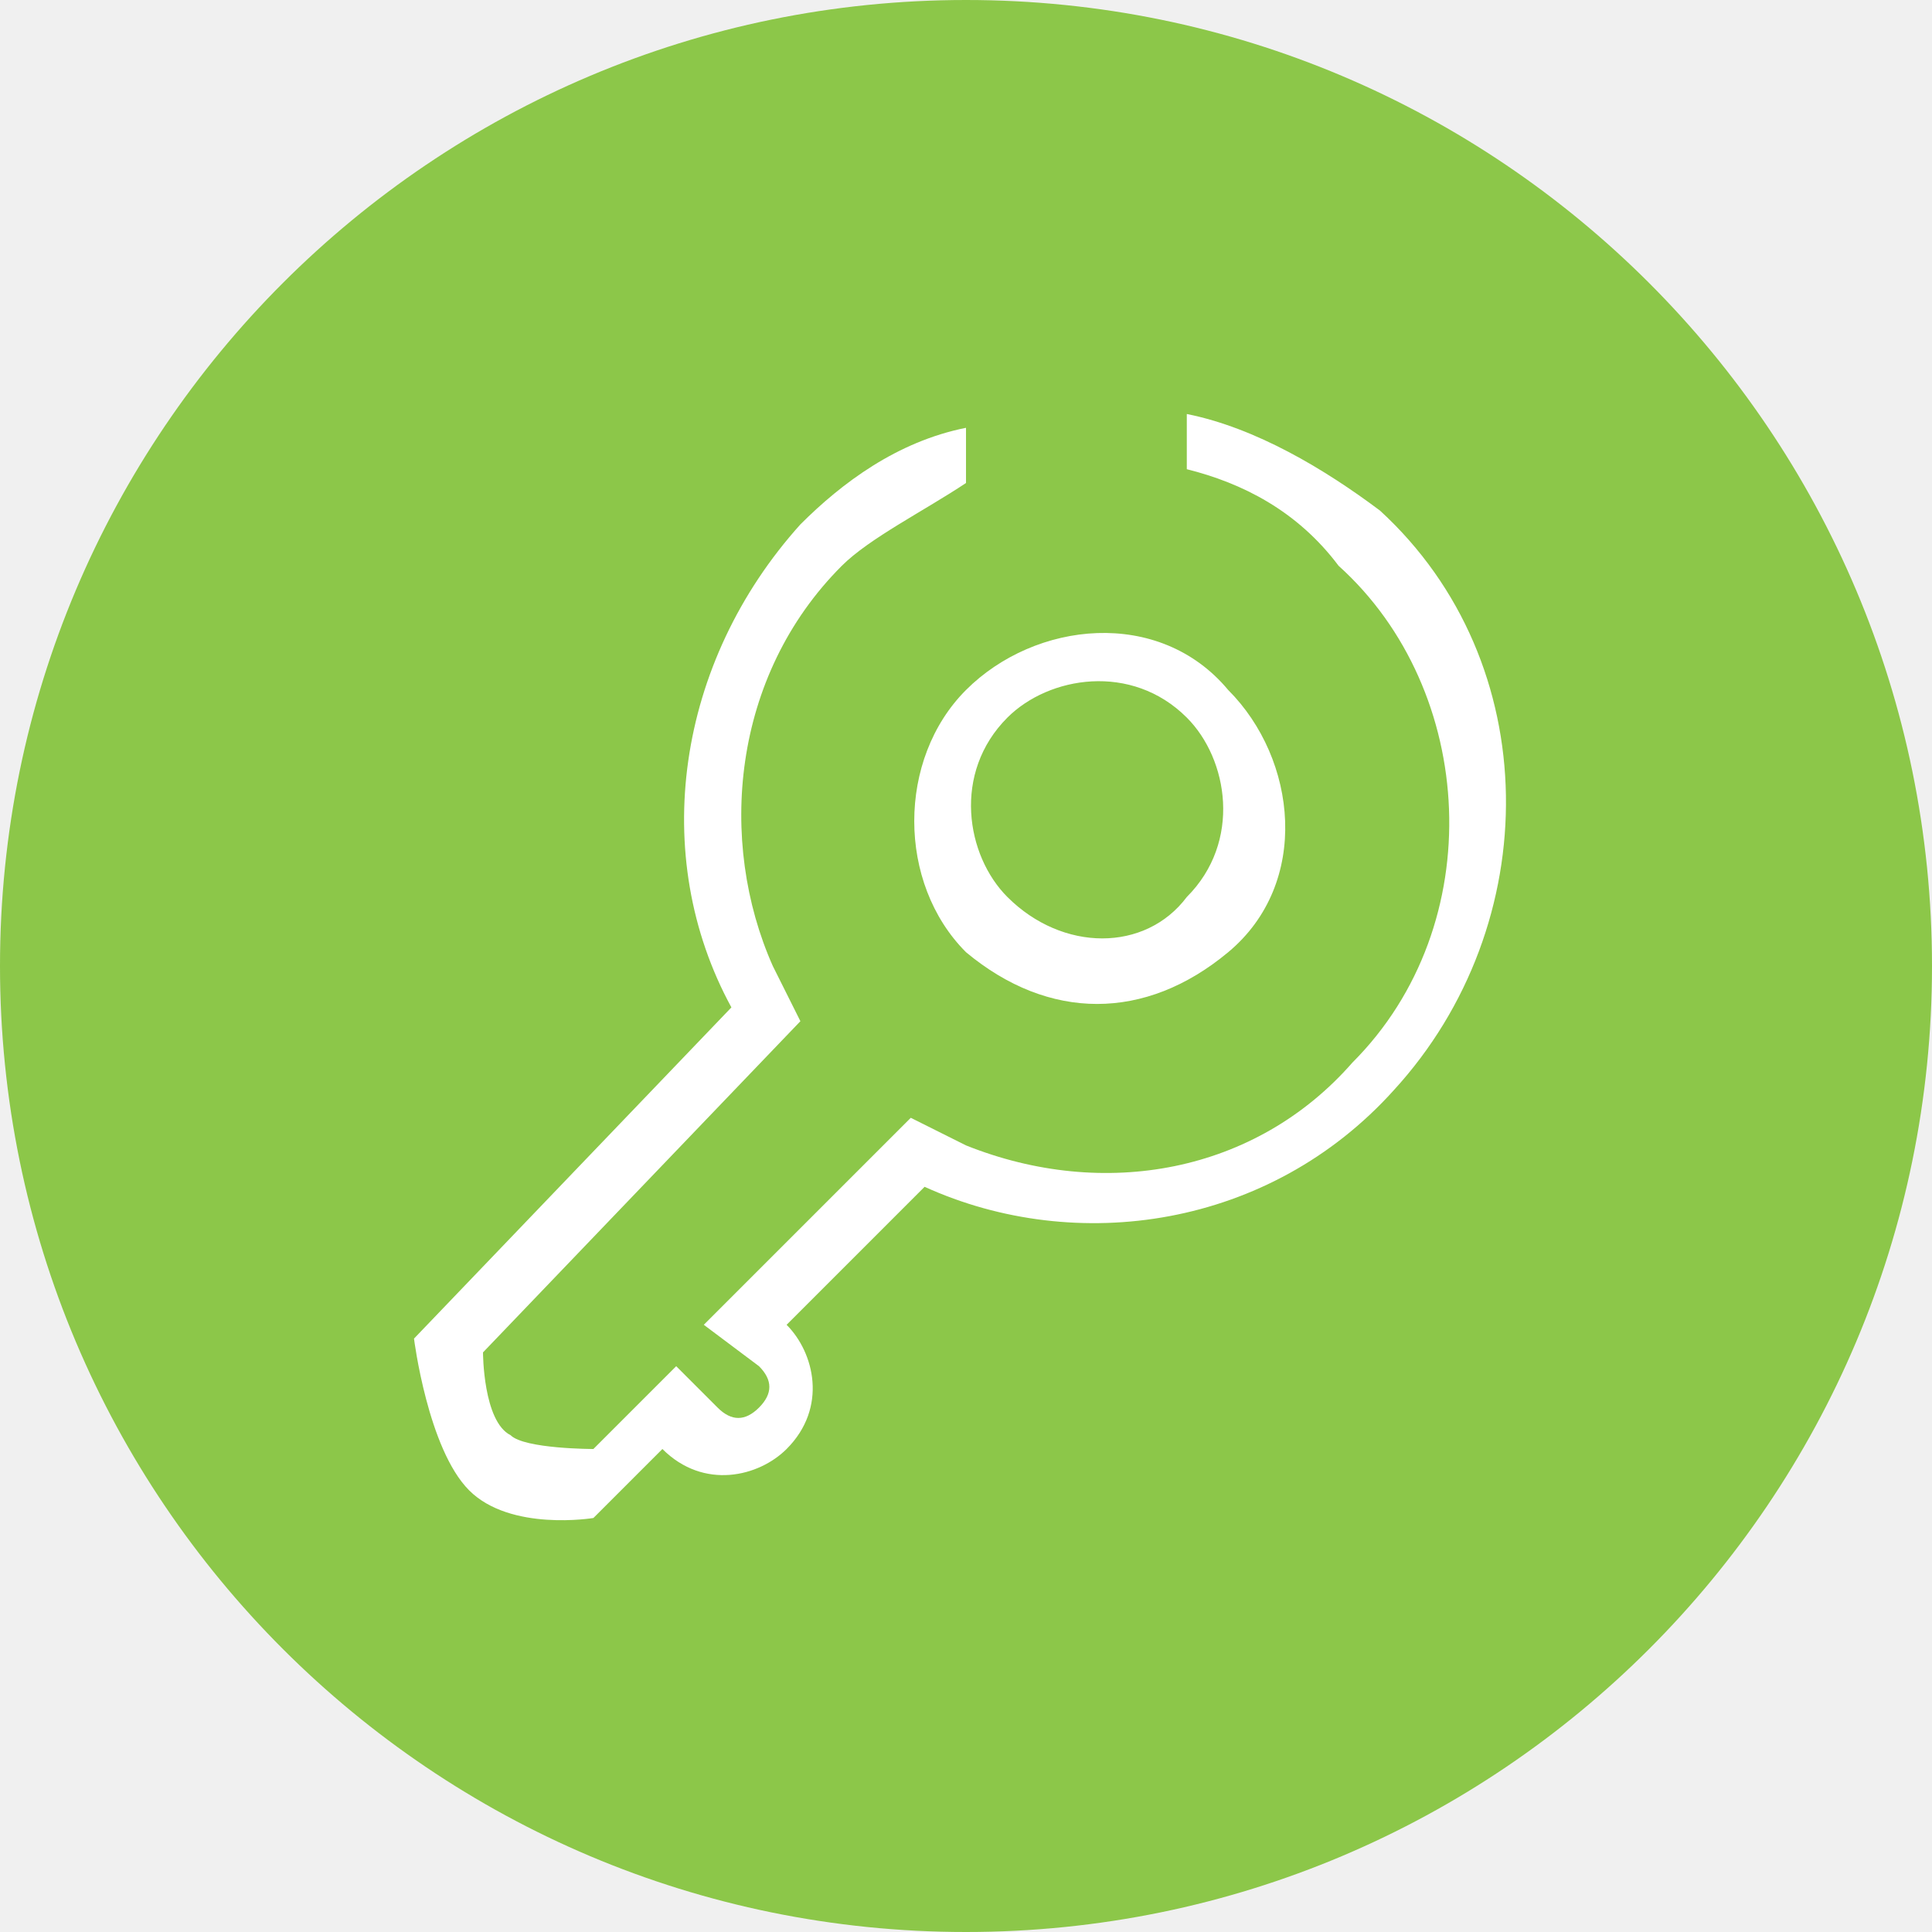
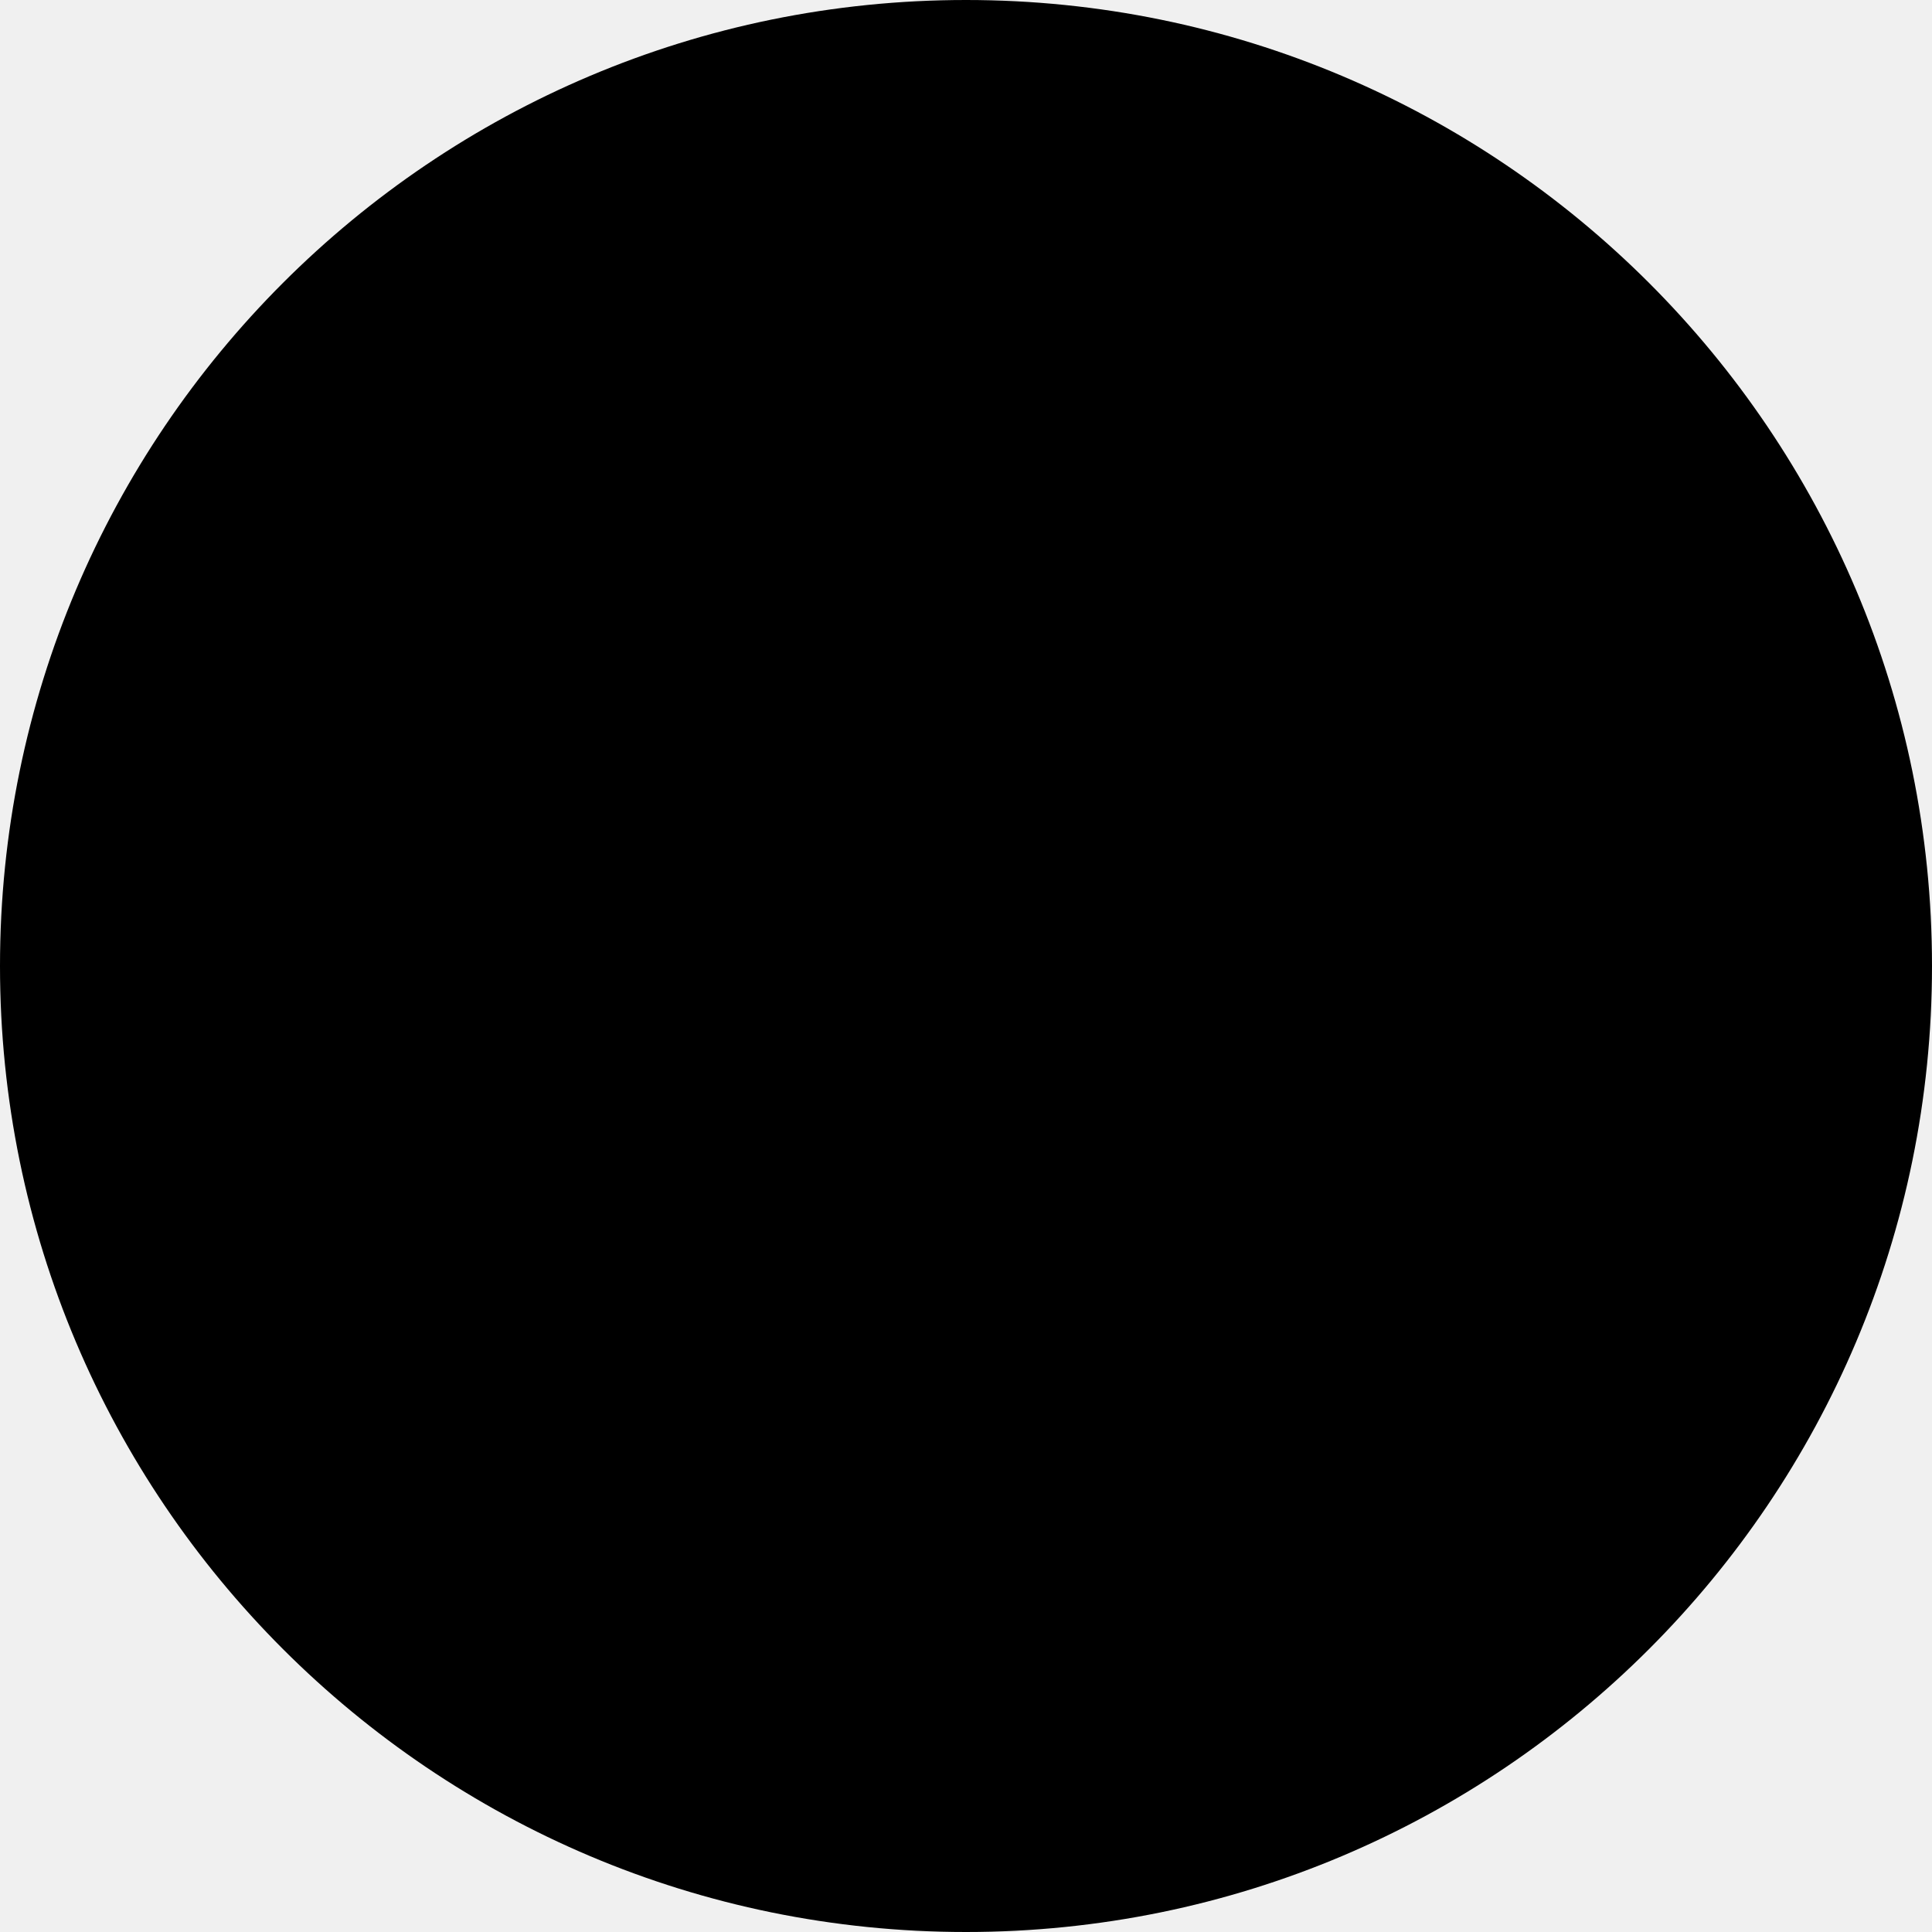
- <svg xmlns="http://www.w3.org/2000/svg" t="1579500507355" class="icon" viewBox="0 0 1024 1024" version="1.1" p-id="3418" width="200" height="200">
+ <svg xmlns="http://www.w3.org/2000/svg" class="icon" viewBox="0 0 1024 1024" width="200" height="200">
  <defs>
-     <style type="text/css" />
+     <style />
  </defs>
-   <path d="M0 512a512 512 0 1 0 1024 0A512 512 0 1 0 0 512z" fill="#8CC749" p-id="3419" />
-   <path d="M512 504.686c-36.571-36.572-36.571-102.4 0-138.972s102.4-43.885 138.971 0c36.572 36.572 43.886 102.4 0 138.972s-95.085 36.571-138.971 0z m117.029-29.257c29.257-29.258 21.942-73.143 0-95.086-29.258-29.257-73.143-21.943-95.086 0-29.257 29.257-21.943 73.143 0 95.086 29.257 29.257 73.143 29.257 95.086 0z m-138.972 153.6l-73.143 73.142c14.629 14.629 21.943 43.886 0 65.829-14.628 14.629-43.885 21.943-65.828 0l-36.572 36.571s-43.885 7.315-65.828-14.628c-21.943-21.943-29.257-80.457-29.257-80.457l168.228-175.543c-43.886-80.457-29.257-182.857 36.572-256 21.942-21.943 51.2-43.886 87.771-51.2V256c-21.943 14.629-51.2 29.257-65.829 43.886C387.657 358.4 380.343 446.17 409.6 512l14.629 29.257L256 716.8s0 36.571 14.629 43.886C277.943 768 314.514 768 314.514 768l43.886-43.886 21.943 21.943c7.314 7.314 14.628 7.314 21.943 0 7.314-7.314 7.314-14.628 0-21.943l-29.257-21.943 109.714-109.714L512 607.086c73.143 29.257 153.6 14.628 204.8-43.886 73.143-73.143 65.829-197.486-7.314-263.314-21.943-29.257-51.2-43.886-80.457-51.2v-29.257c36.571 7.314 73.142 29.257 102.4 51.2 87.771 80.457 87.771 219.428 7.314 307.2-65.829 73.142-168.229 87.771-248.686 51.2z" fill="#FFFFFF" p-id="3420" />
+   <path d="M0 512a512 512 0 101024 0A512 512 0 100 512z" />
+   <path d="M512 504.686c-36.571-36.572-36.571-102.4 0-138.972s102.4-43.885 138.971 0c36.572 36.572 43.886 102.4 0 138.972s-95.085 36.571-138.971 0zm117.029-29.257c29.257-29.258 21.942-73.143 0-95.086-29.258-29.257-73.143-21.943-95.086 0-29.257 29.257-21.943 73.143 0 95.086 29.257 29.257 73.143 29.257 95.086 0zm-138.972 153.6l-73.143 73.142c14.629 14.629 21.943 43.886 0 65.829-14.628 14.629-43.885 21.943-65.828 0l-36.572 36.571s-43.885 7.315-65.828-14.628c-21.943-21.943-29.257-80.457-29.257-80.457l168.228-175.543c-43.886-80.457-29.257-182.857 36.572-256 21.942-21.943 51.2-43.886 87.771-51.2V256c-21.943 14.629-51.2 29.257-65.829 43.886C387.657 358.4 380.343 446.17 409.6 512l14.629 29.257L256 716.8s0 36.571 14.629 43.886C277.943 768 314.514 768 314.514 768l43.886-43.886 21.943 21.943c7.314 7.314 14.628 7.314 21.943 0 7.314-7.314 7.314-14.628 0-21.943l-29.257-21.943 109.714-109.714L512 607.086c73.143 29.257 153.6 14.628 204.8-43.886 73.143-73.143 65.829-197.486-7.314-263.314-21.943-29.257-51.2-43.886-80.457-51.2v-29.257c36.571 7.314 73.142 29.257 102.4 51.2 87.771 80.457 87.771 219.428 7.314 307.2-65.829 73.142-168.229 87.771-248.686 51.2z" />
</svg>
